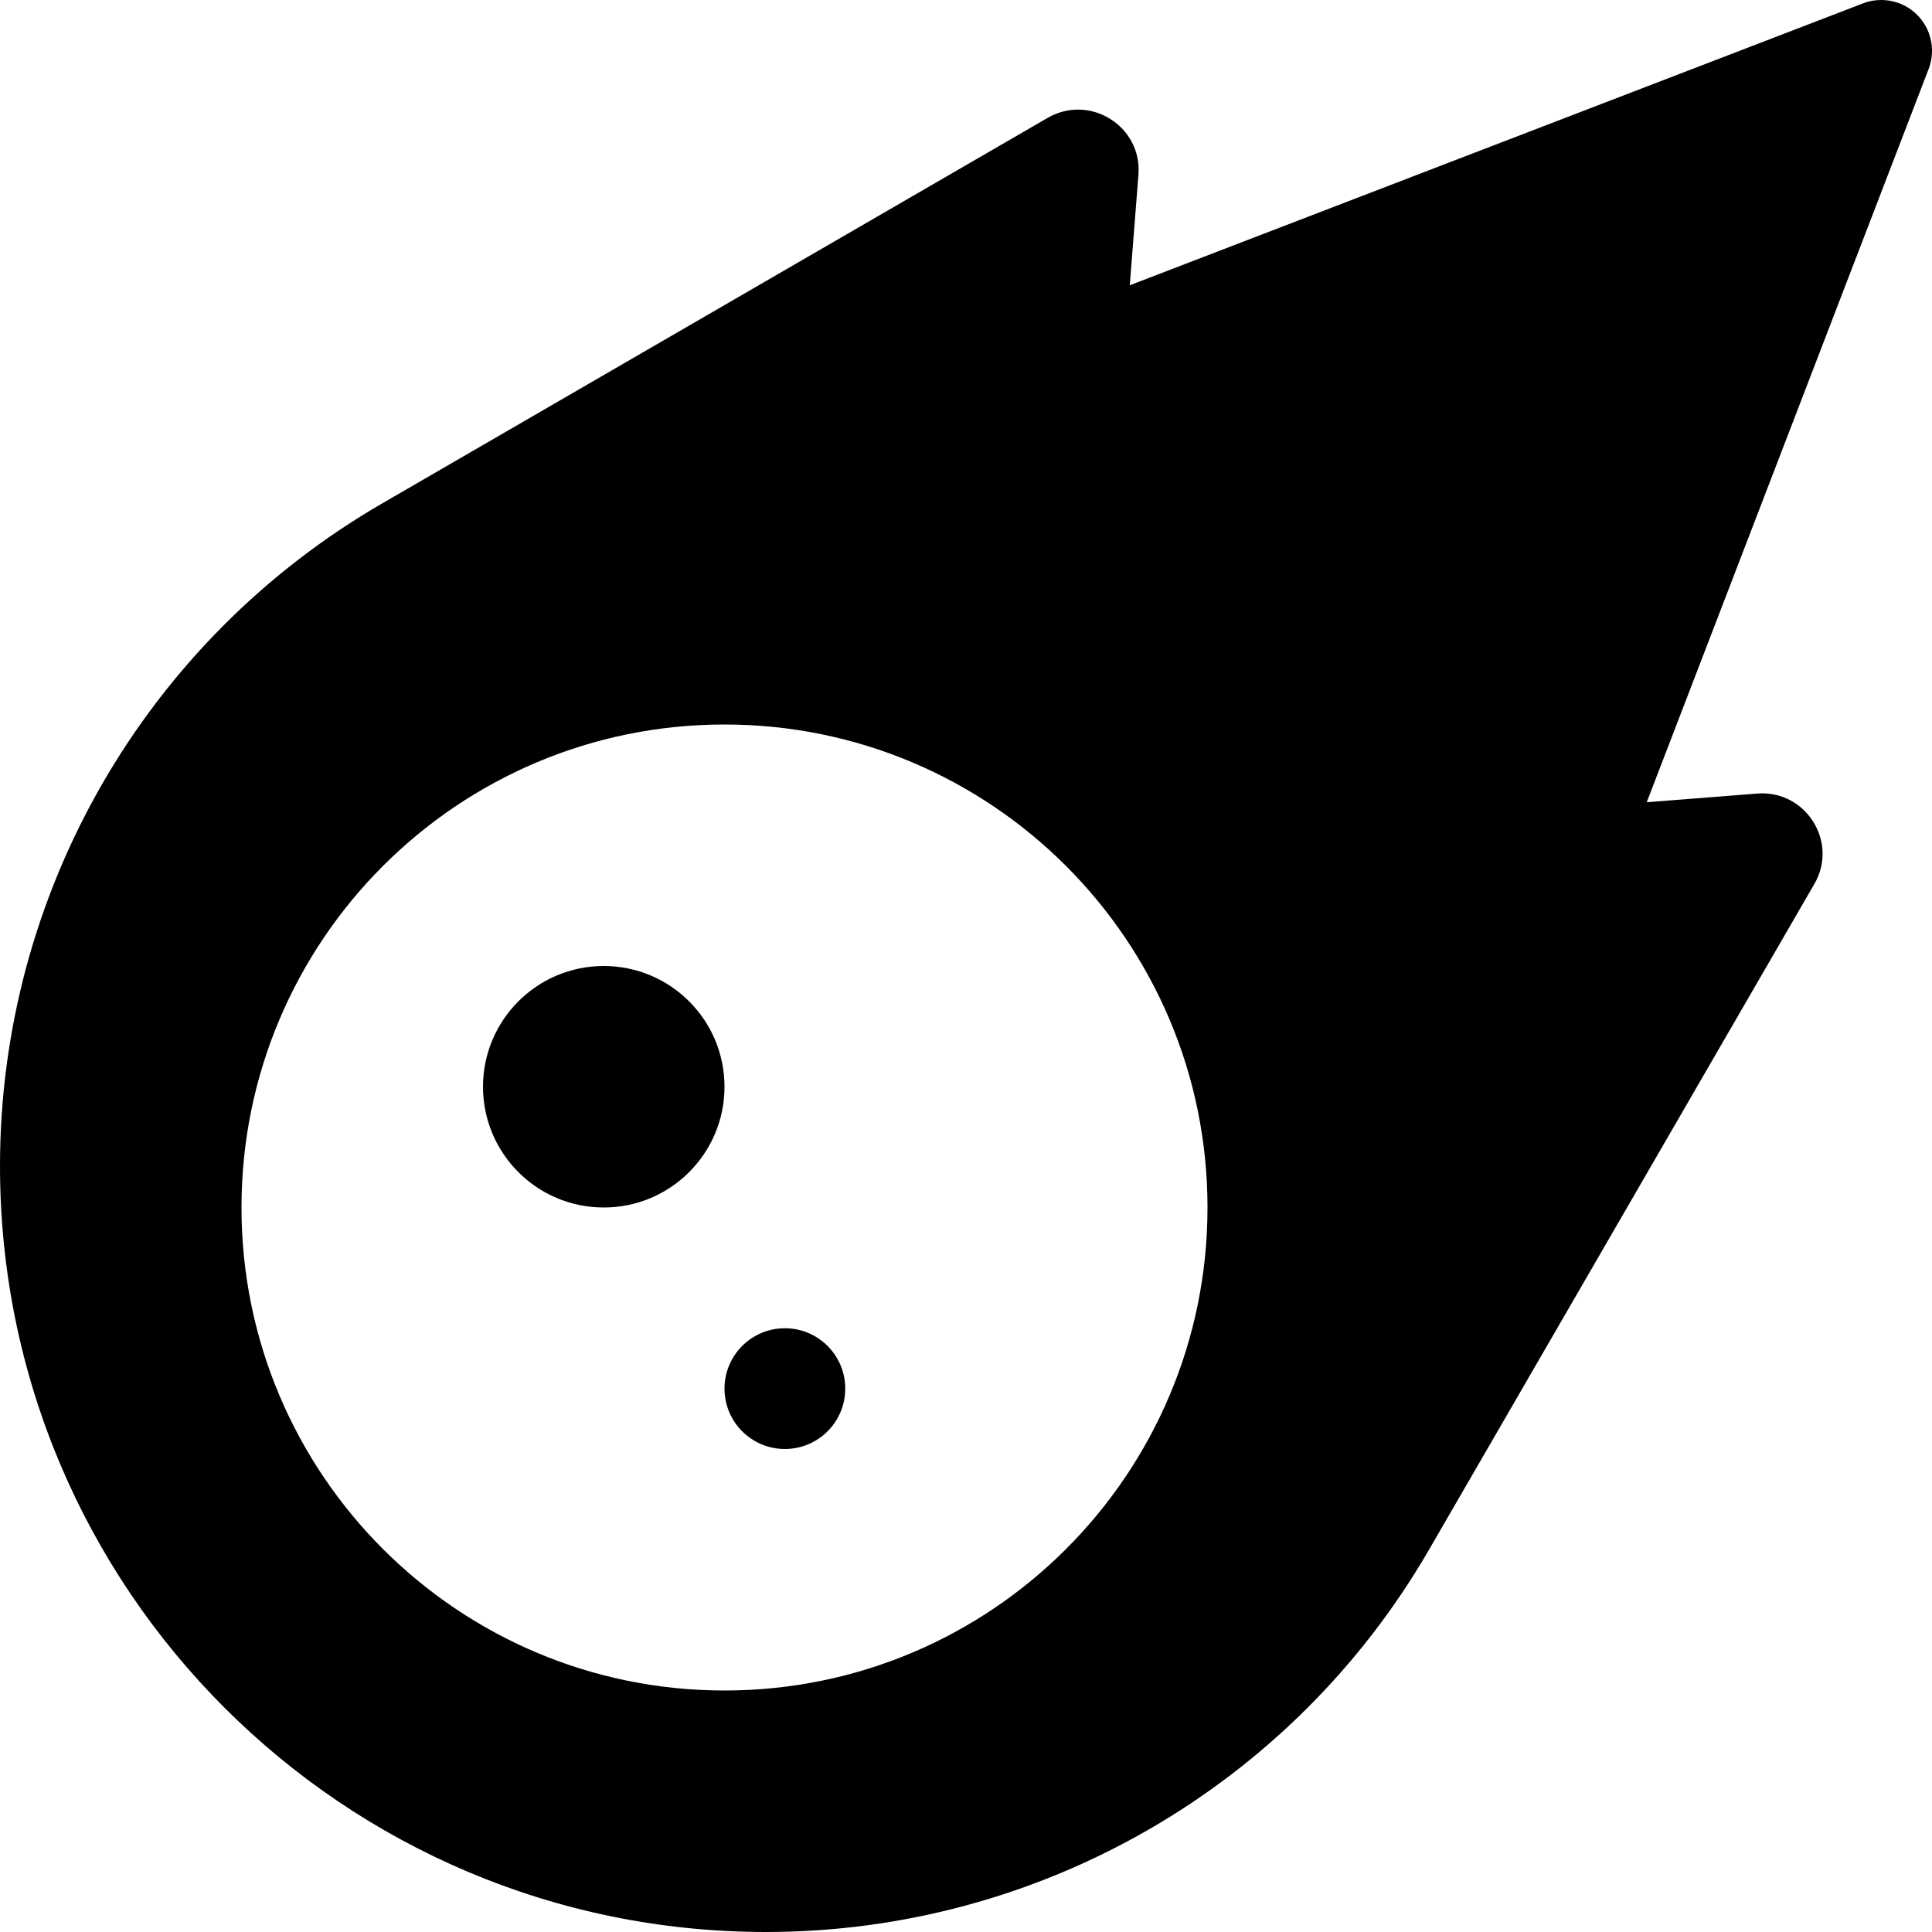
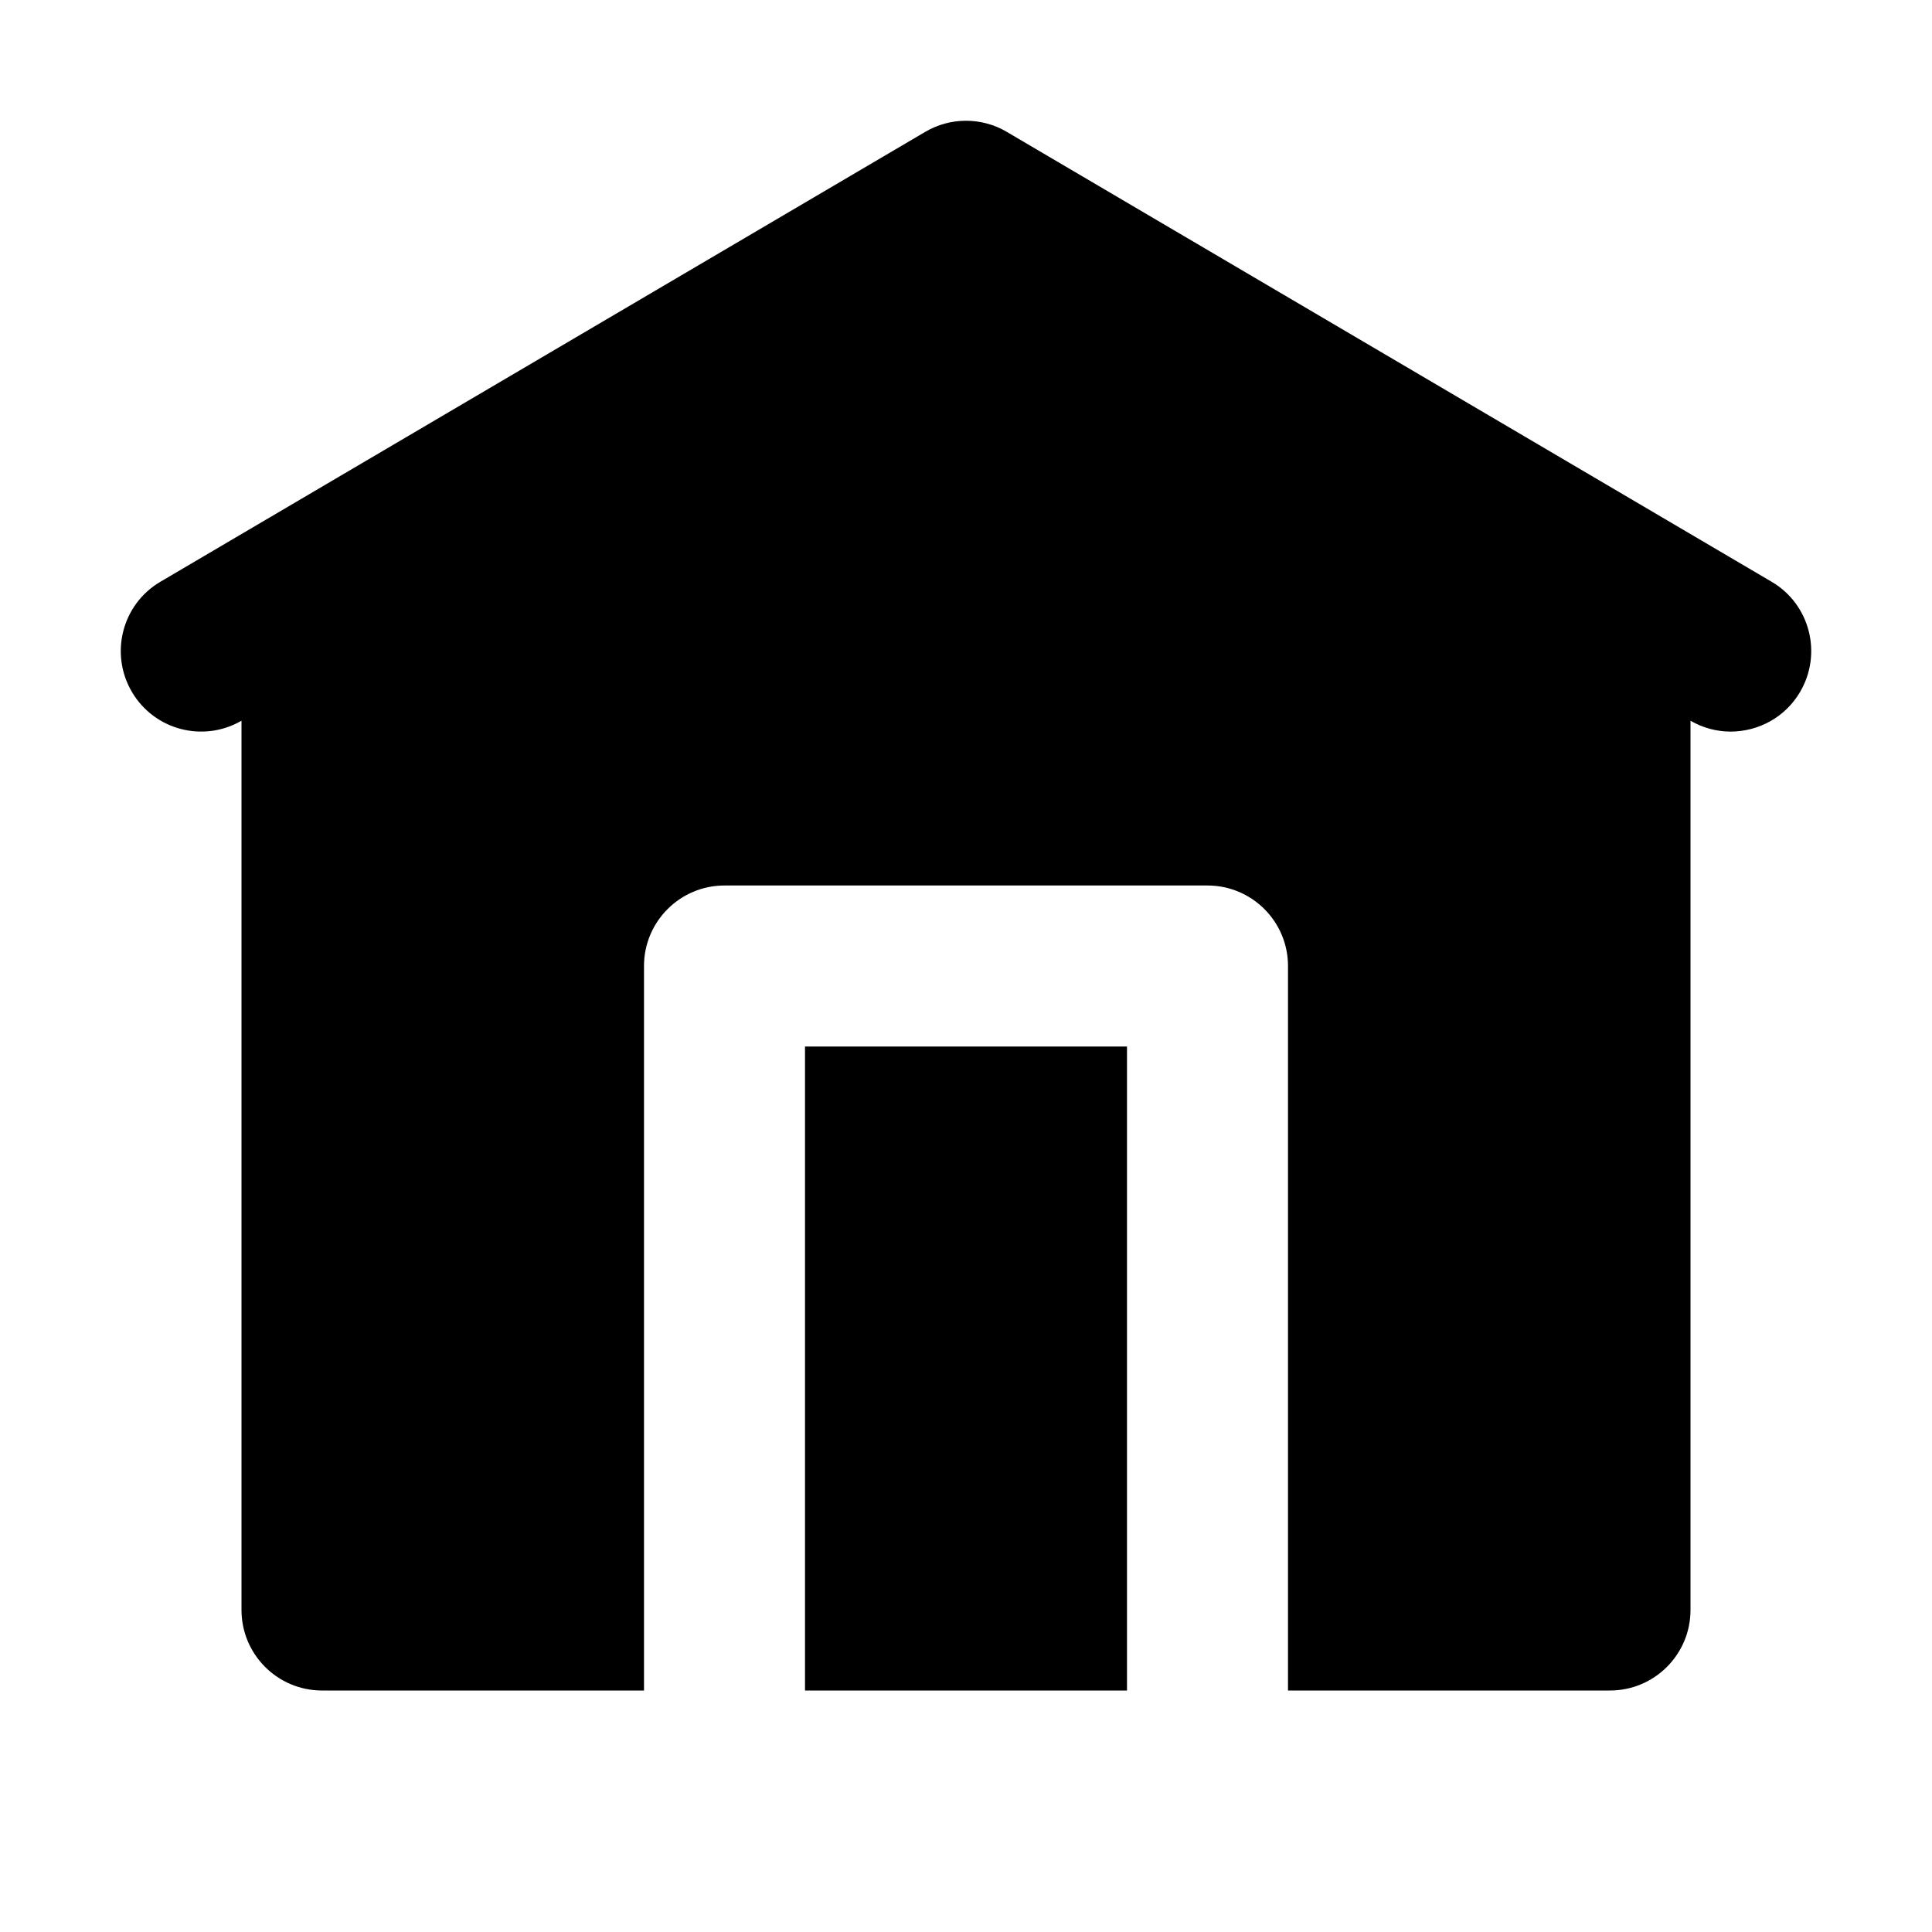
- <svg xmlns="http://www.w3.org/2000/svg" viewBox="0 0 512 512">
-   <path d="M493.7 .9L299.4 75.6l2.3-29.3c1-12.8-12.8-21.5-24-15.1L101.3 133.4C38.6 169.7 0 236.6 0 309C0 421.1 90.9 512 203 512c72.4 0 139.4-38.6 175.7-101.3L480.8 234.3c6.5-11.1-2.2-25-15.1-24l-29.3 2.3L511.1 18.3c.6-1.5 .9-3.2 .9-4.8C512 6 506 0 498.5 0c-1.7 0-3.3 .3-4.8 .9zM192 192a128 128 0 1 1 0 256 128 128 0 1 1 0-256zm0 96a32 32 0 1 0 -64 0 32 32 0 1 0 64 0zm16 96a16 16 0 1 0 0-32 16 16 0 1 0 0 32z" />
+ <svg xmlns="http://www.w3.org/2000/svg" x="0px" y="0px" width="24" height="24" viewBox="0 0 24 24">
+   <path d="M 12 1.5 C 11.825 1.5 11.649 1.546 11.492 1.639 L 1.992 7.227 C 1.516 7.507 1.359 8.12 1.639 8.596 C 1.918 9.07 2.526 9.228 3 8.953 L 3 20 C 3 20.552 3.448 21 4 21 L 8 21 L 8 12 C 8 11.448 8.448 11 9 11 L 15 11 C 15.552 11 16 11.448 16 12 L 16 21 L 20 21 C 20.552 21 21 20.552 21 20 L 21 8.953 C 21.157 9.044 21.328 9.088 21.498 9.088 C 21.841 9.088 22.175 8.913 22.361 8.596 C 22.641 8.12 22.484 7.506 22.008 7.227 L 12.508 1.639 C 12.352 1.546 12.175 1.5 12 1.5 z M 10 13 L 10 21 L 14 21 L 14 13 L 10 13 z" />
</svg>
